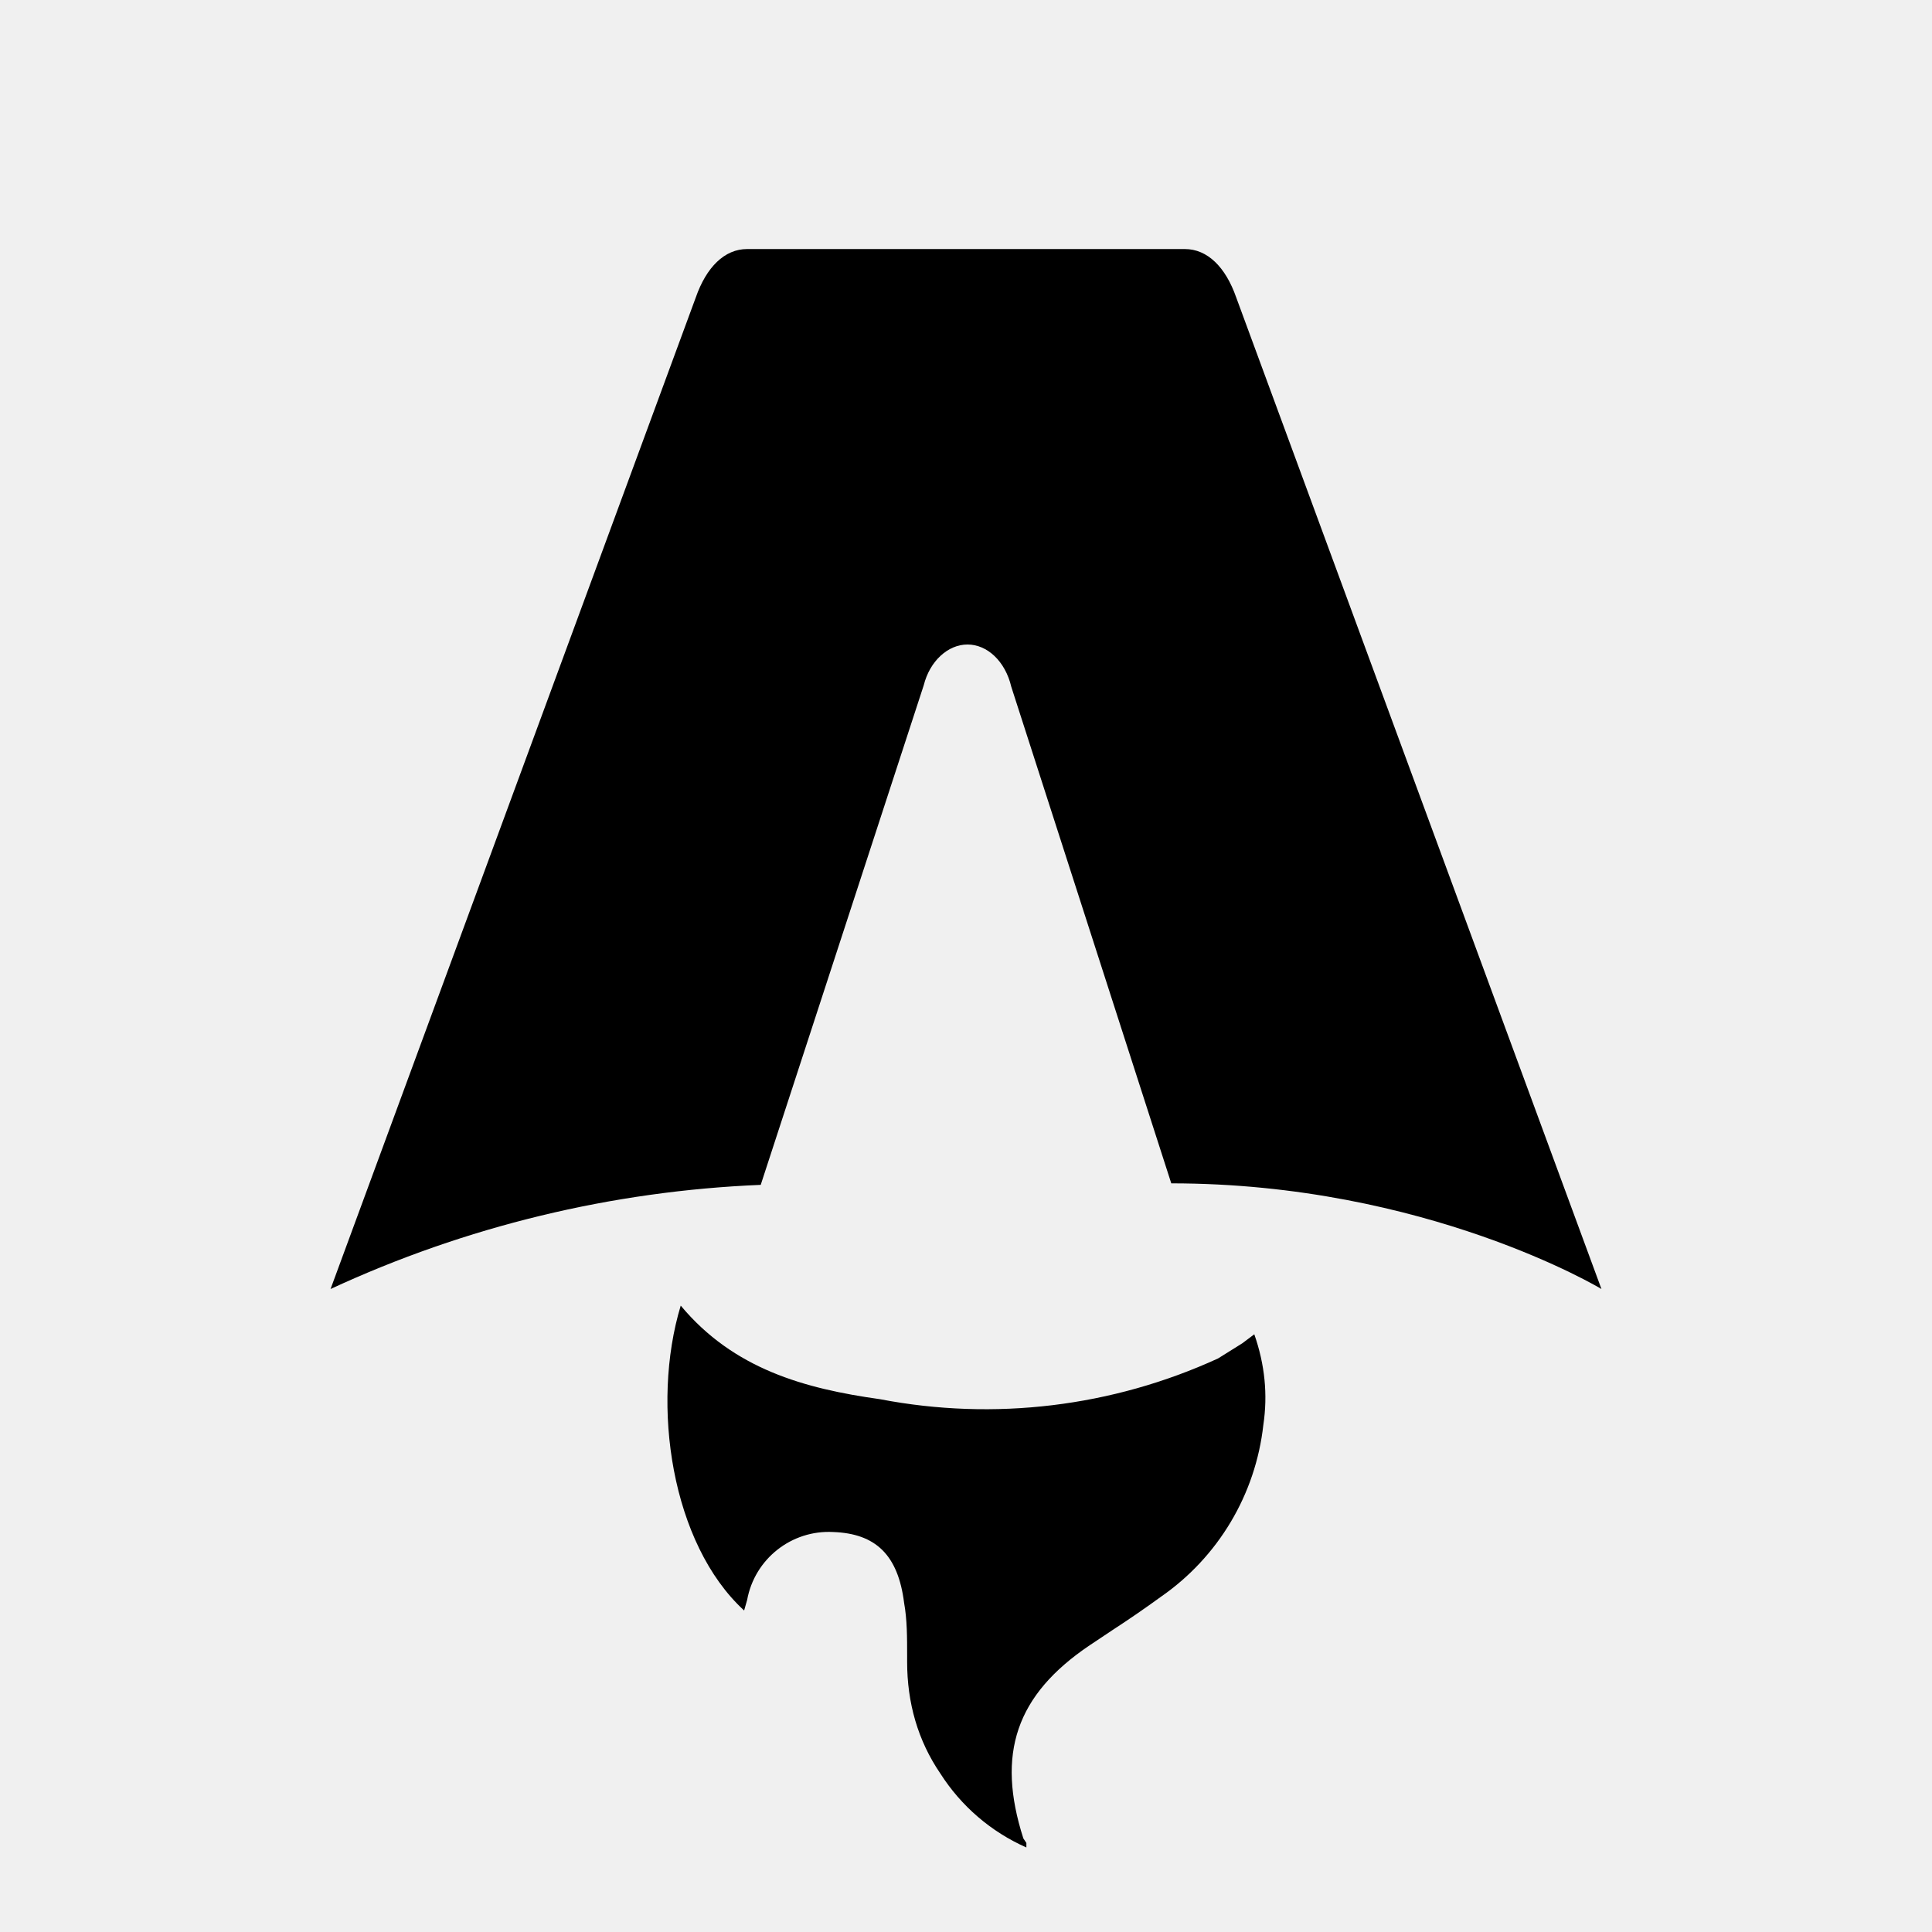
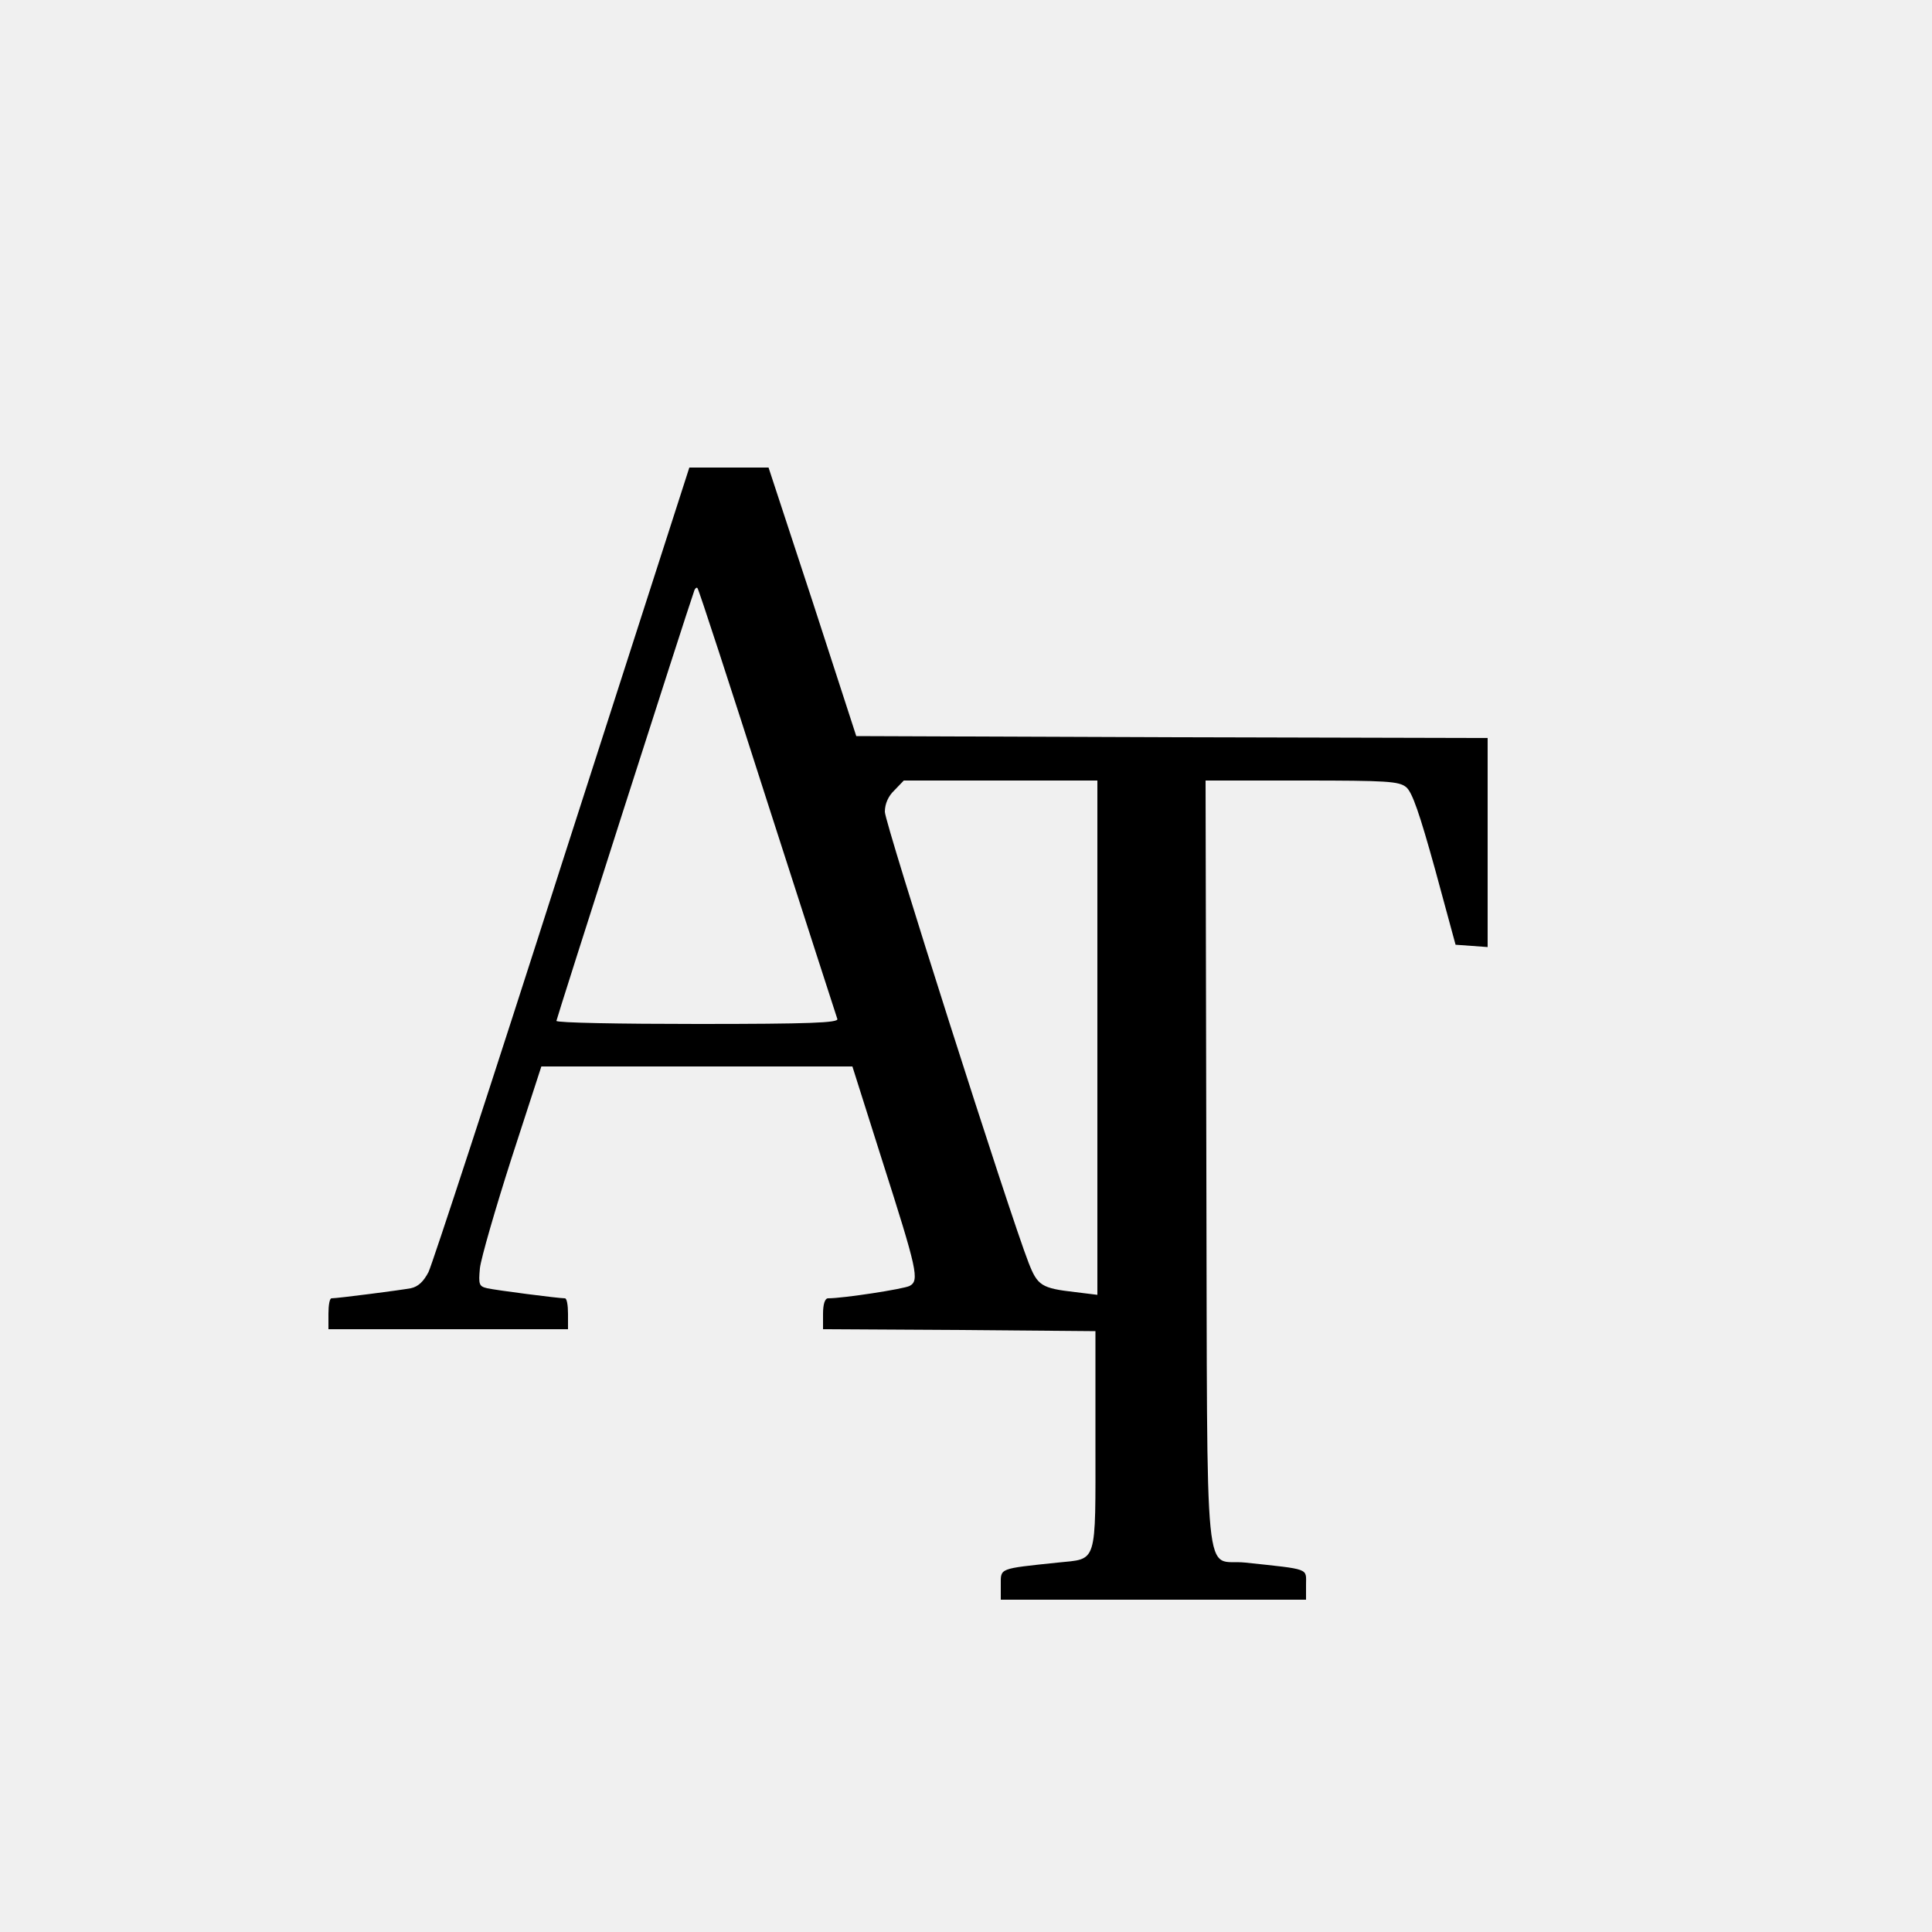
- <svg xmlns="http://www.w3.org/2000/svg" fill="none" viewBox="0 0 128 128">
-   <path d="M50.4 78.5a75.1 75.1 0 0 0-28.5 6.9l24.2-65.7c.7-2 1.9-3.2 3.4-3.2h29c1.5 0 2.7 1.2 3.4 3.2l24.2 65.7s-11.6-7-28.5-7L67 45.5c-.4-1.7-1.6-2.8-2.9-2.8-1.3 0-2.5 1.1-2.9 2.7L50.4 78.5Zm-1.1 28.2Zm-4.2-20.2c-2 6.6-.6 15.8 4.2 20.2a17.5 17.5 0 0 1 .2-.7 5.5 5.5 0 0 1 5.7-4.5c2.8.1 4.3 1.5 4.7 4.7.2 1.1.2 2.3.2 3.5v.4c0 2.7.7 5.2 2.2 7.4a13 13 0 0 0 5.7 4.9v-.3l-.2-.3c-1.8-5.6-.5-9.5 4.4-12.8l1.5-1a73 73 0 0 0 3.2-2.2 16 16 0 0 0 6.8-11.4c.3-2 .1-4-.6-6l-.8.6-1.6 1a37 37 0 0 1-22.4 2.7c-5-.7-9.7-2-13.2-6.2Z" />
-   <style>
-         path { fill: #000; }
-         @media (prefers-color-scheme: dark) {
-             path { fill: #FFF; }
-         }
-     </style>
+ <svg xmlns="http://www.w3.org/2000/svg" version="1.0" width="500pt" height="500pt" viewBox="0 0 500 500" preserveAspectRatio="xMidYMid meet">
+   <g transform="translate(0,500) scale(0.1,-0.1)" fill="#000000" stroke="none">
+     <path d="M1455 2768 c-180 -563 -336 -1039 -346 -1060 -13 -25 -27 -38 -46 -42 -27 -5 -189 -26 -205 -26 -5 0 -8 -18 -8 -40 l0 -40 310 0 310 0 0 40 c0 22 -3 40 -8 40 -17 0 -179 21 -201 26 -21 5 -23 9 -19 52 3 26 40 154 82 285 l77 237 403 0 402 0 77 -243 c91 -285 97 -311 71 -325 -16 -8 -171 -32 -211 -32 -8 0 -13 -15 -13 -40 l0 -40 353 -2 352 -3 0 -283 c0 -326 6 -305 -98 -316 -153 -16 -147 -14 -147 -57 l0 -39 395 0 395 0 0 39 c0 43 12 39 -157 57 -109 12 -98 -107 -101 1028 l-2 996 249 0 c222 0 251 -2 270 -17 16 -13 35 -69 75 -213 l53 -195 42 -3 41 -3 0 270 0 271 -817 2 -817 3 -113 348 -114 347 -102 0 -103 0 -329 -1022z m531 156 c97 -302 179 -555 181 -561 4 -10 -72 -13 -361 -13 -201 0 -366 3 -366 8 0 5 337 1058 356 1111 2 8 7 12 9 9 3 -2 84 -251 181 -554z m854 -610 l0 -665 -57 7 c-88 10 -98 17 -121 76 -49 125 -372 1138 -372 1167 0 21 9 41 25 56 l24 25 251 0 250 0 0 -666z" />
+   </g>
</svg>
